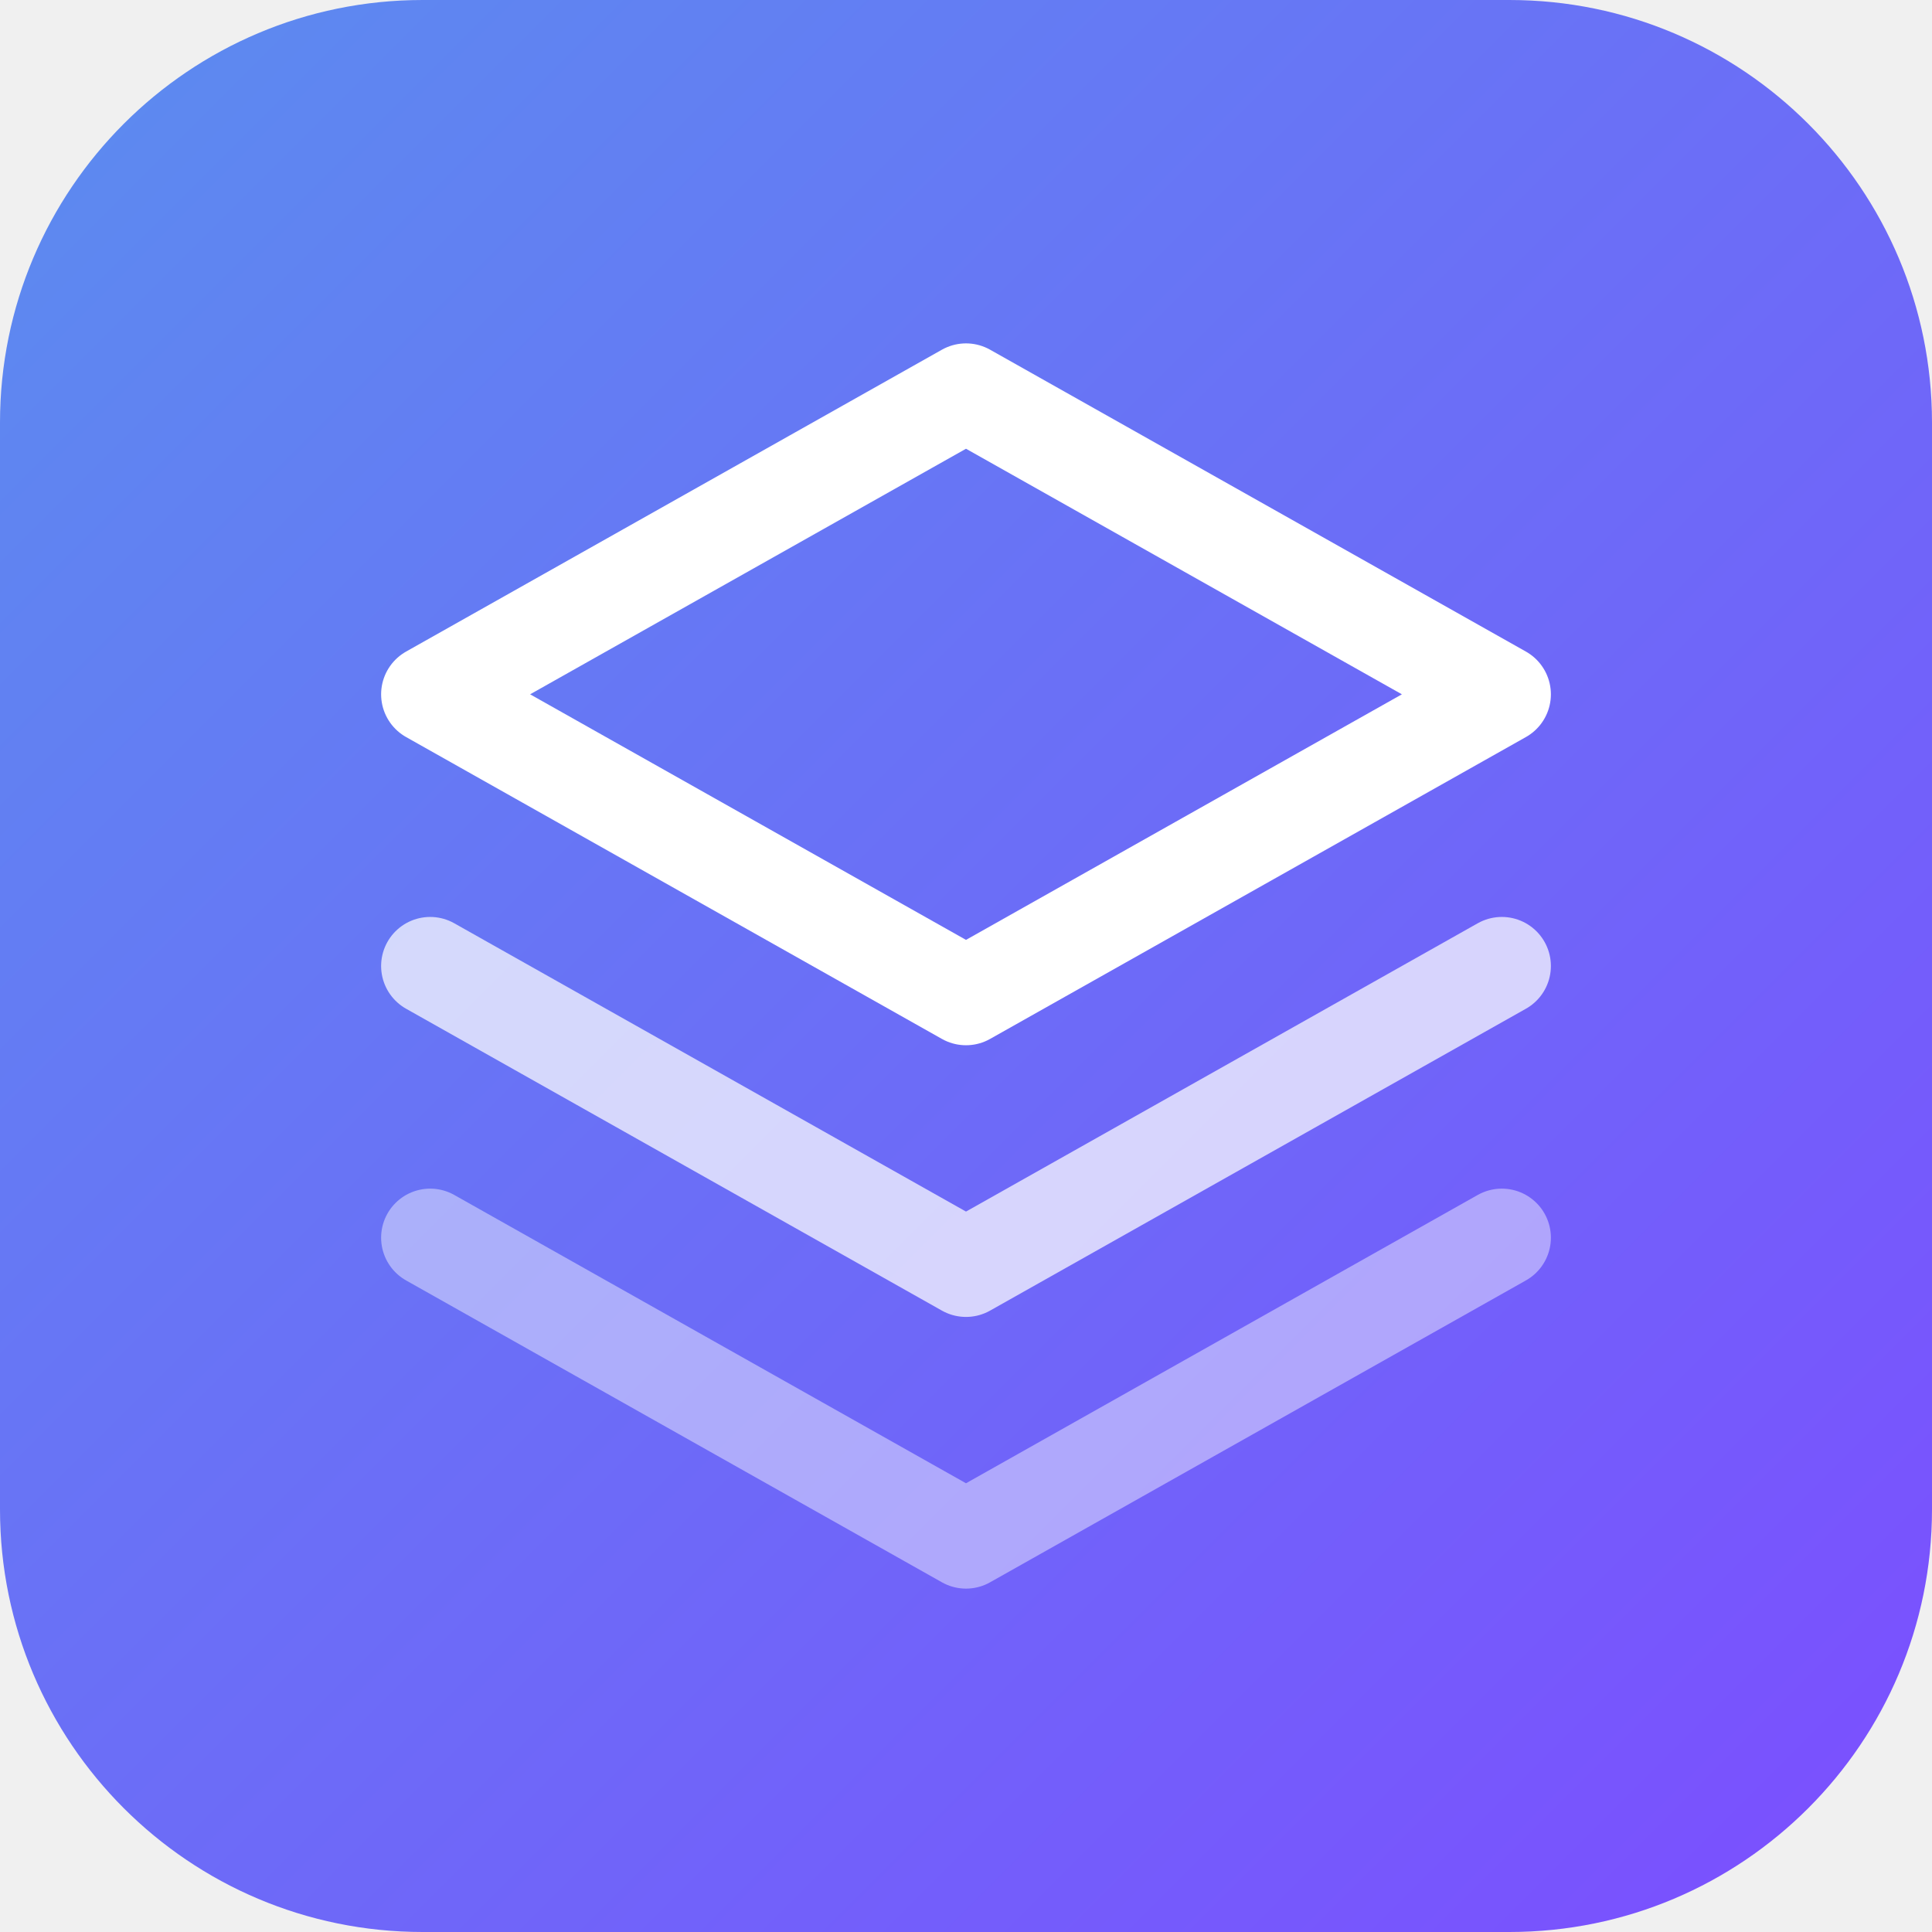
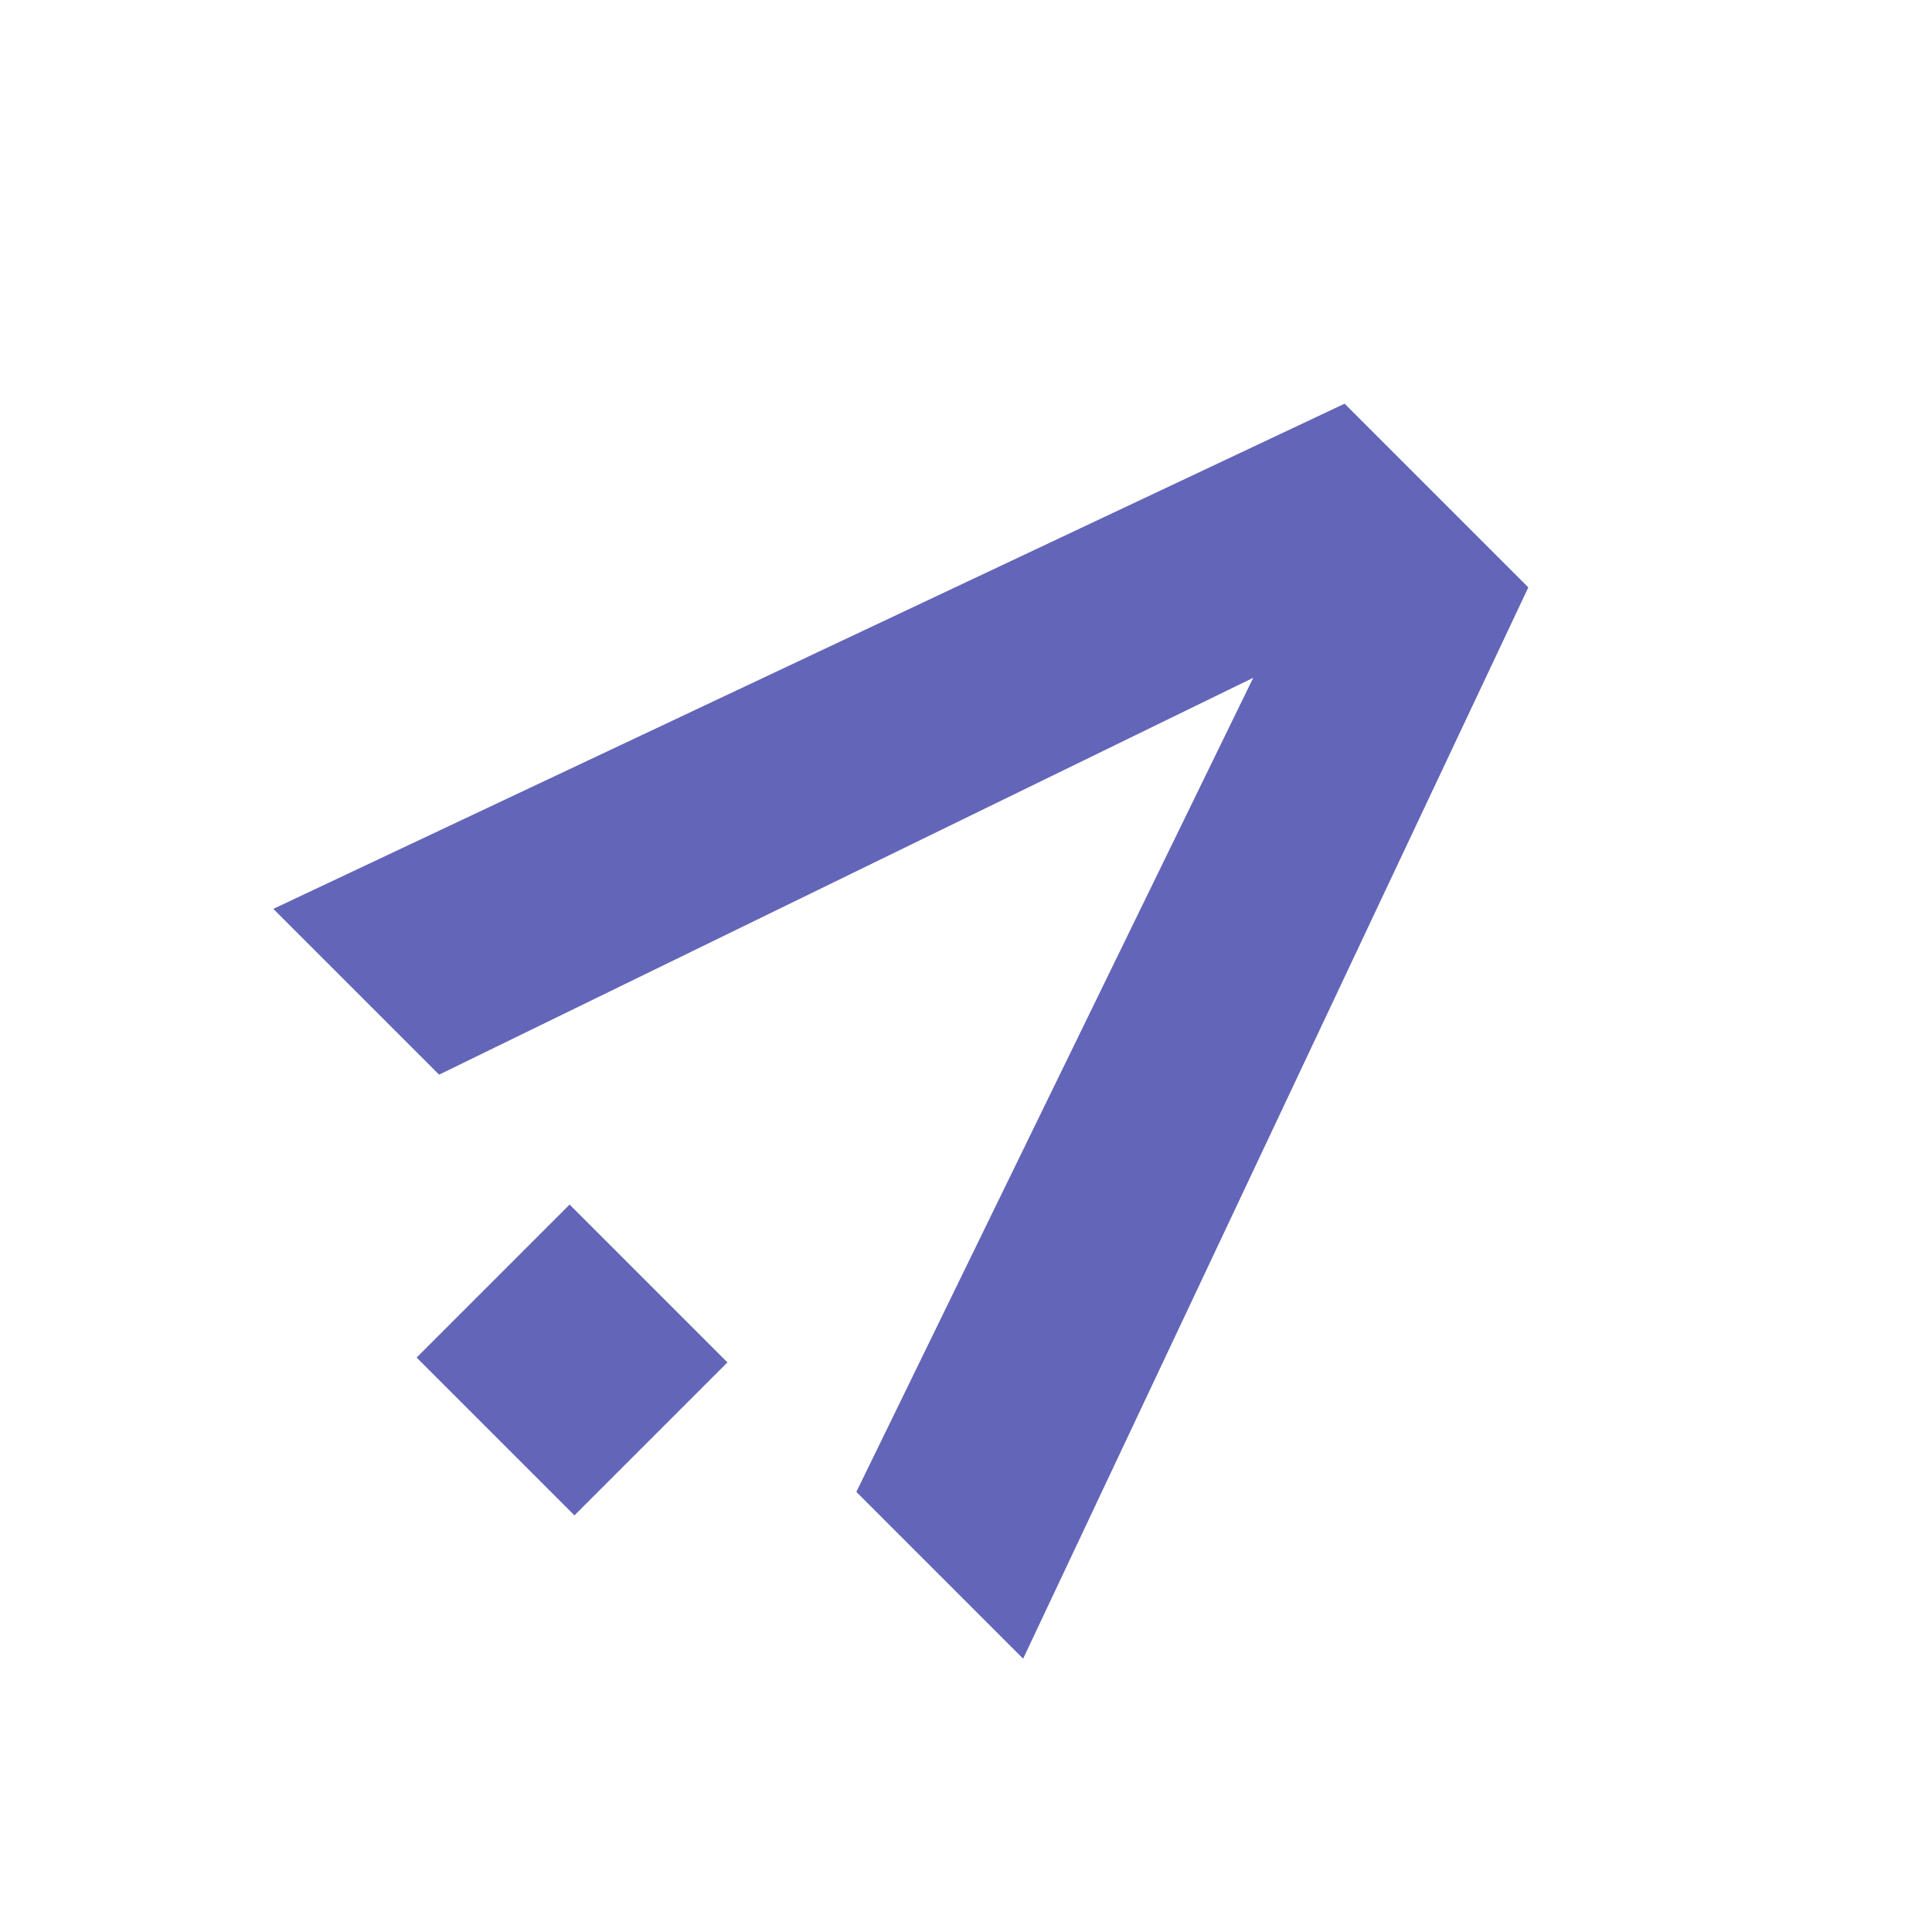
- <svg xmlns="http://www.w3.org/2000/svg" viewBox="0 0 256 256" role="img" aria-label="AgentUI Tools">
-   <defs>
-     <linearGradient id="g" x1="0" y1="0" x2="1" y2="1">
-       <stop offset="0" stop-color="#5B8DEF" />
-       <stop offset="1" stop-color="#7C4DFF" />
-     </linearGradient>
-   </defs>
-   <rect width="256" height="256" rx="56" fill="url(#g)" />
-   <g fill="none" stroke="#FFFFFF" stroke-width="13" stroke-linejoin="round" stroke-linecap="round">
-     <path d="M128 52 199 92 128 132 57 92 Z" />
-     <path d="M57 128 128 168 199 128" opacity="0.72" />
-     <path d="M57 164 128 204 199 164" opacity="0.44" />
+ <svg xmlns="http://www.w3.org/2000/svg" width="192" height="192" viewBox="0 0 192 192" fill="none" role="img" aria-label="AgentUI">
+   <rect width="192" height="192" fill="#fff" />
+   <g fill="#6365B8" transform="translate(96 96) scale(2) rotate(45) translate(-26.345 -33.69)">
+     <polygon points="32.8 0.63 19.89 0.63 0 56.02 11.65 56.02 26.31 13.47 40.97 56.02 52.69 56.02 32.8 0.63" />
+     <path d="M31.89,56V66.75H20.8V56Z" />
  </g>
</svg>
